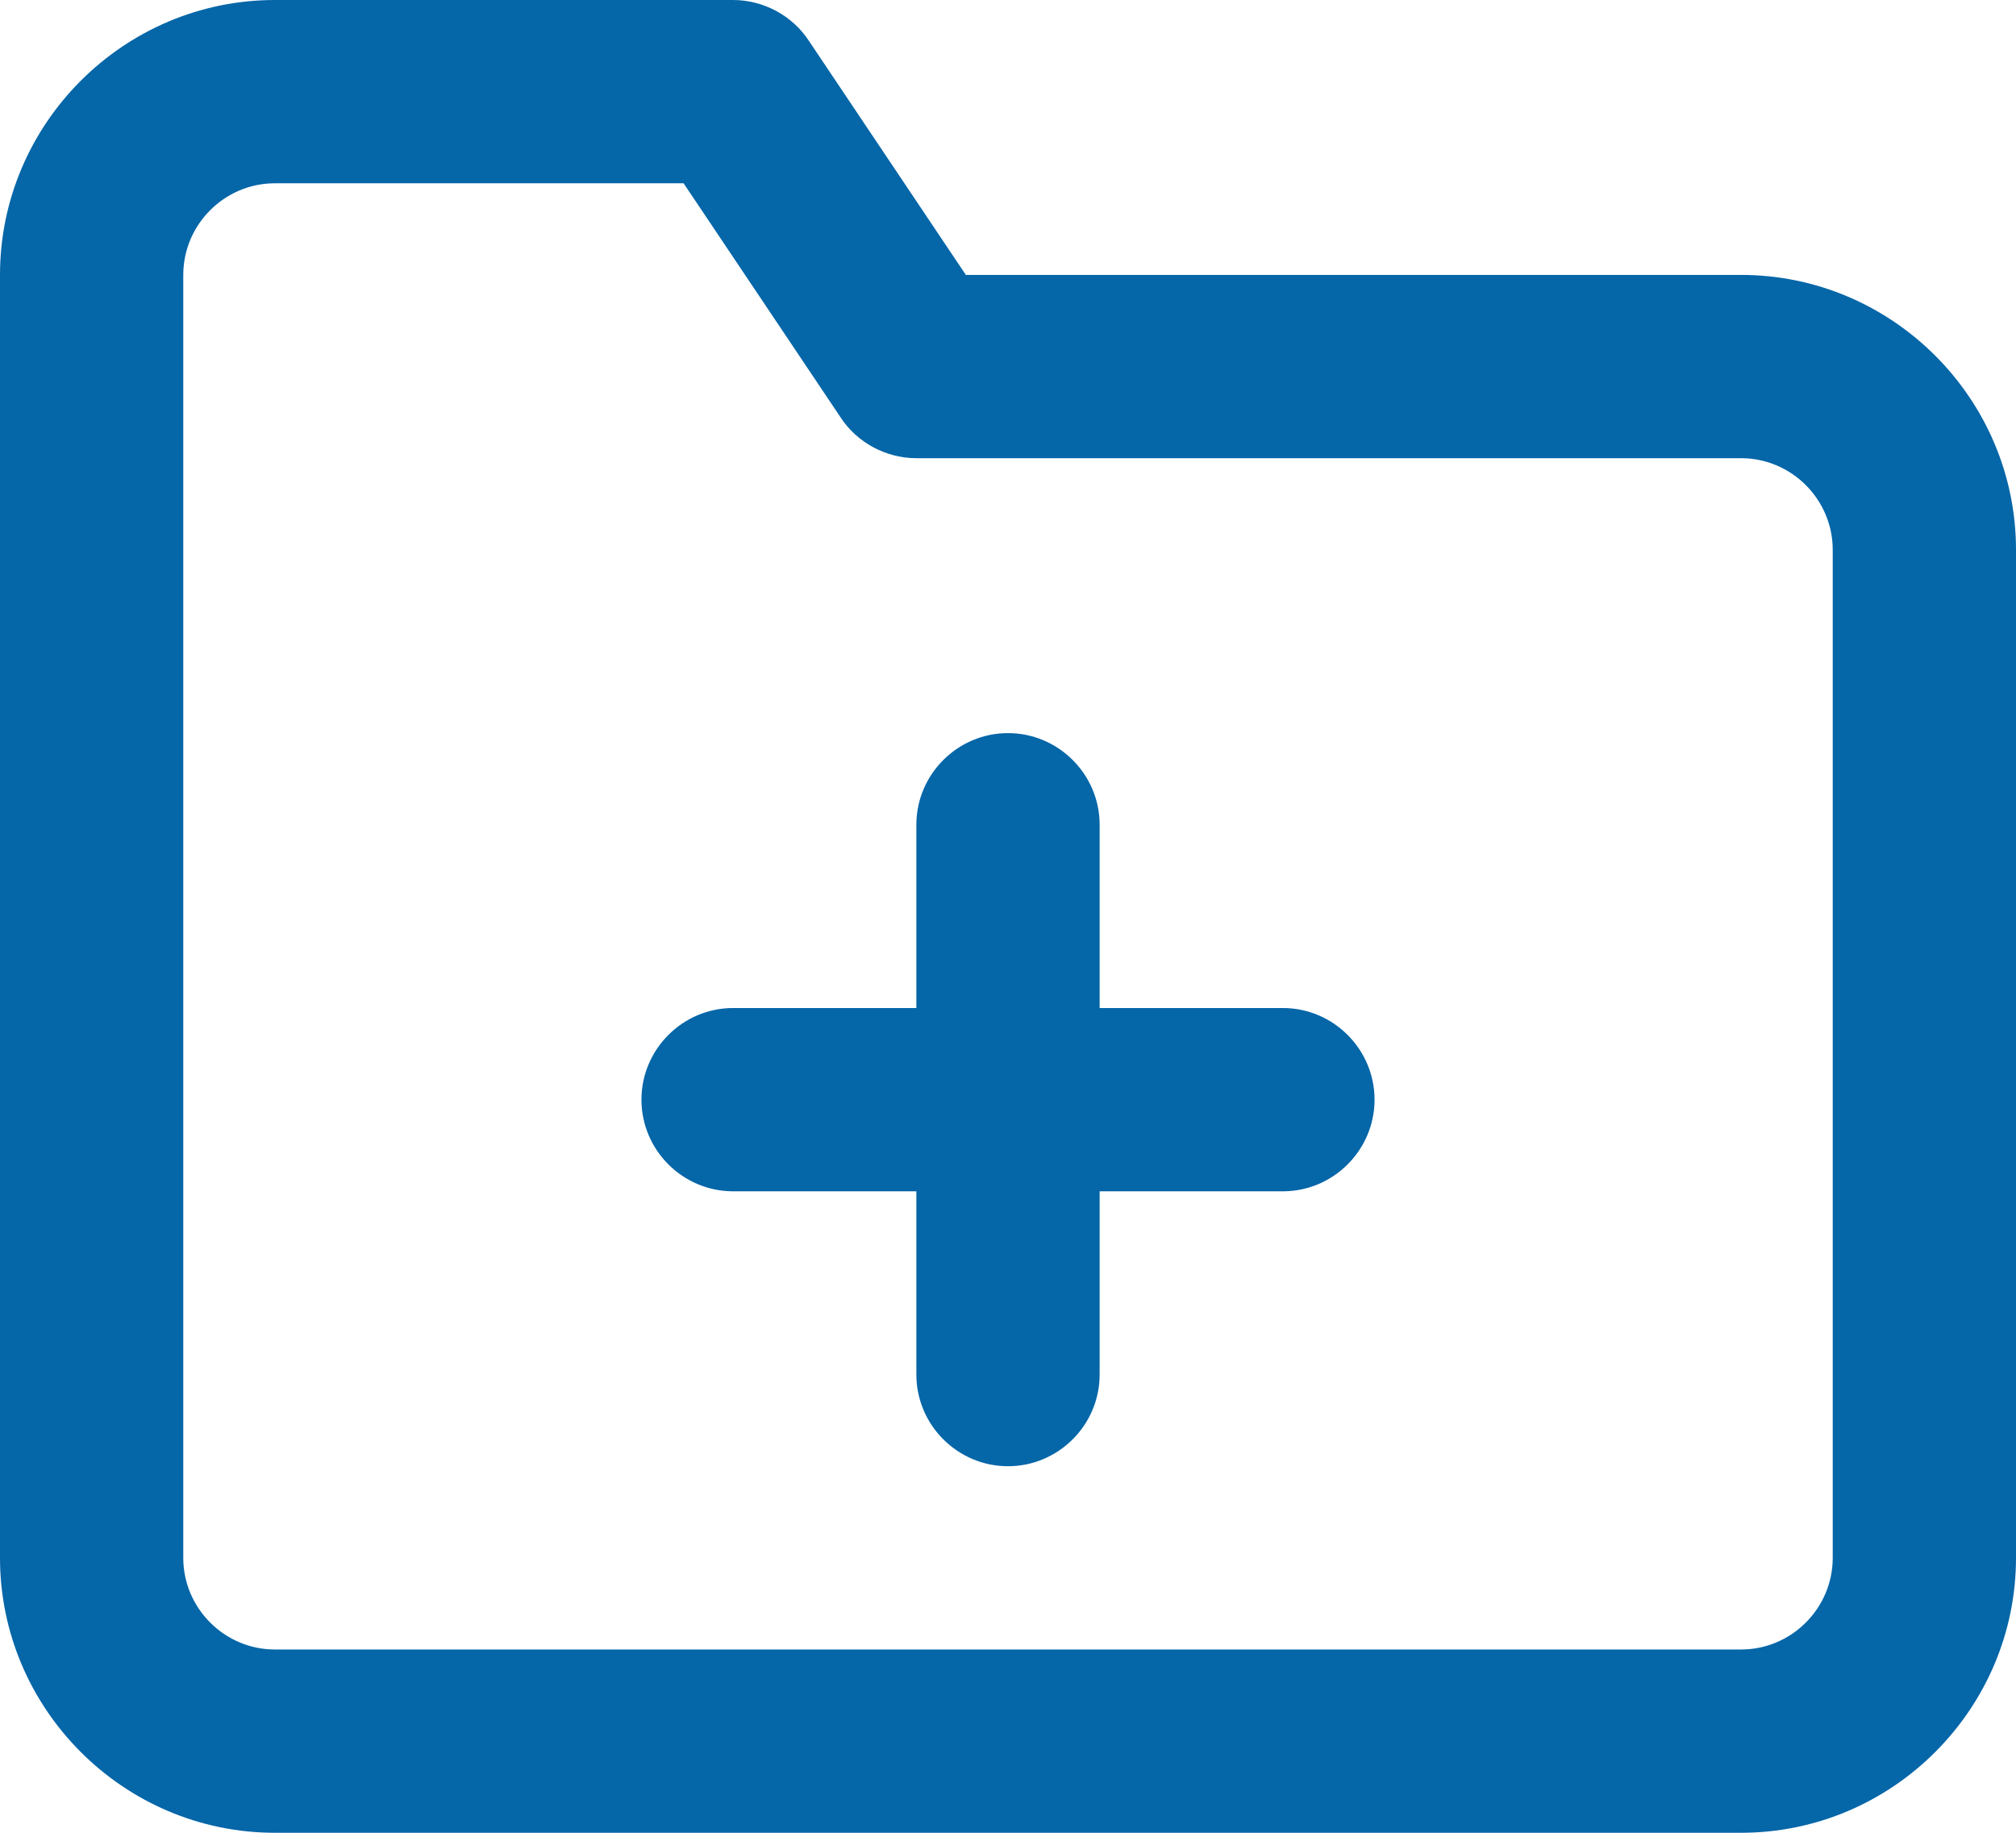
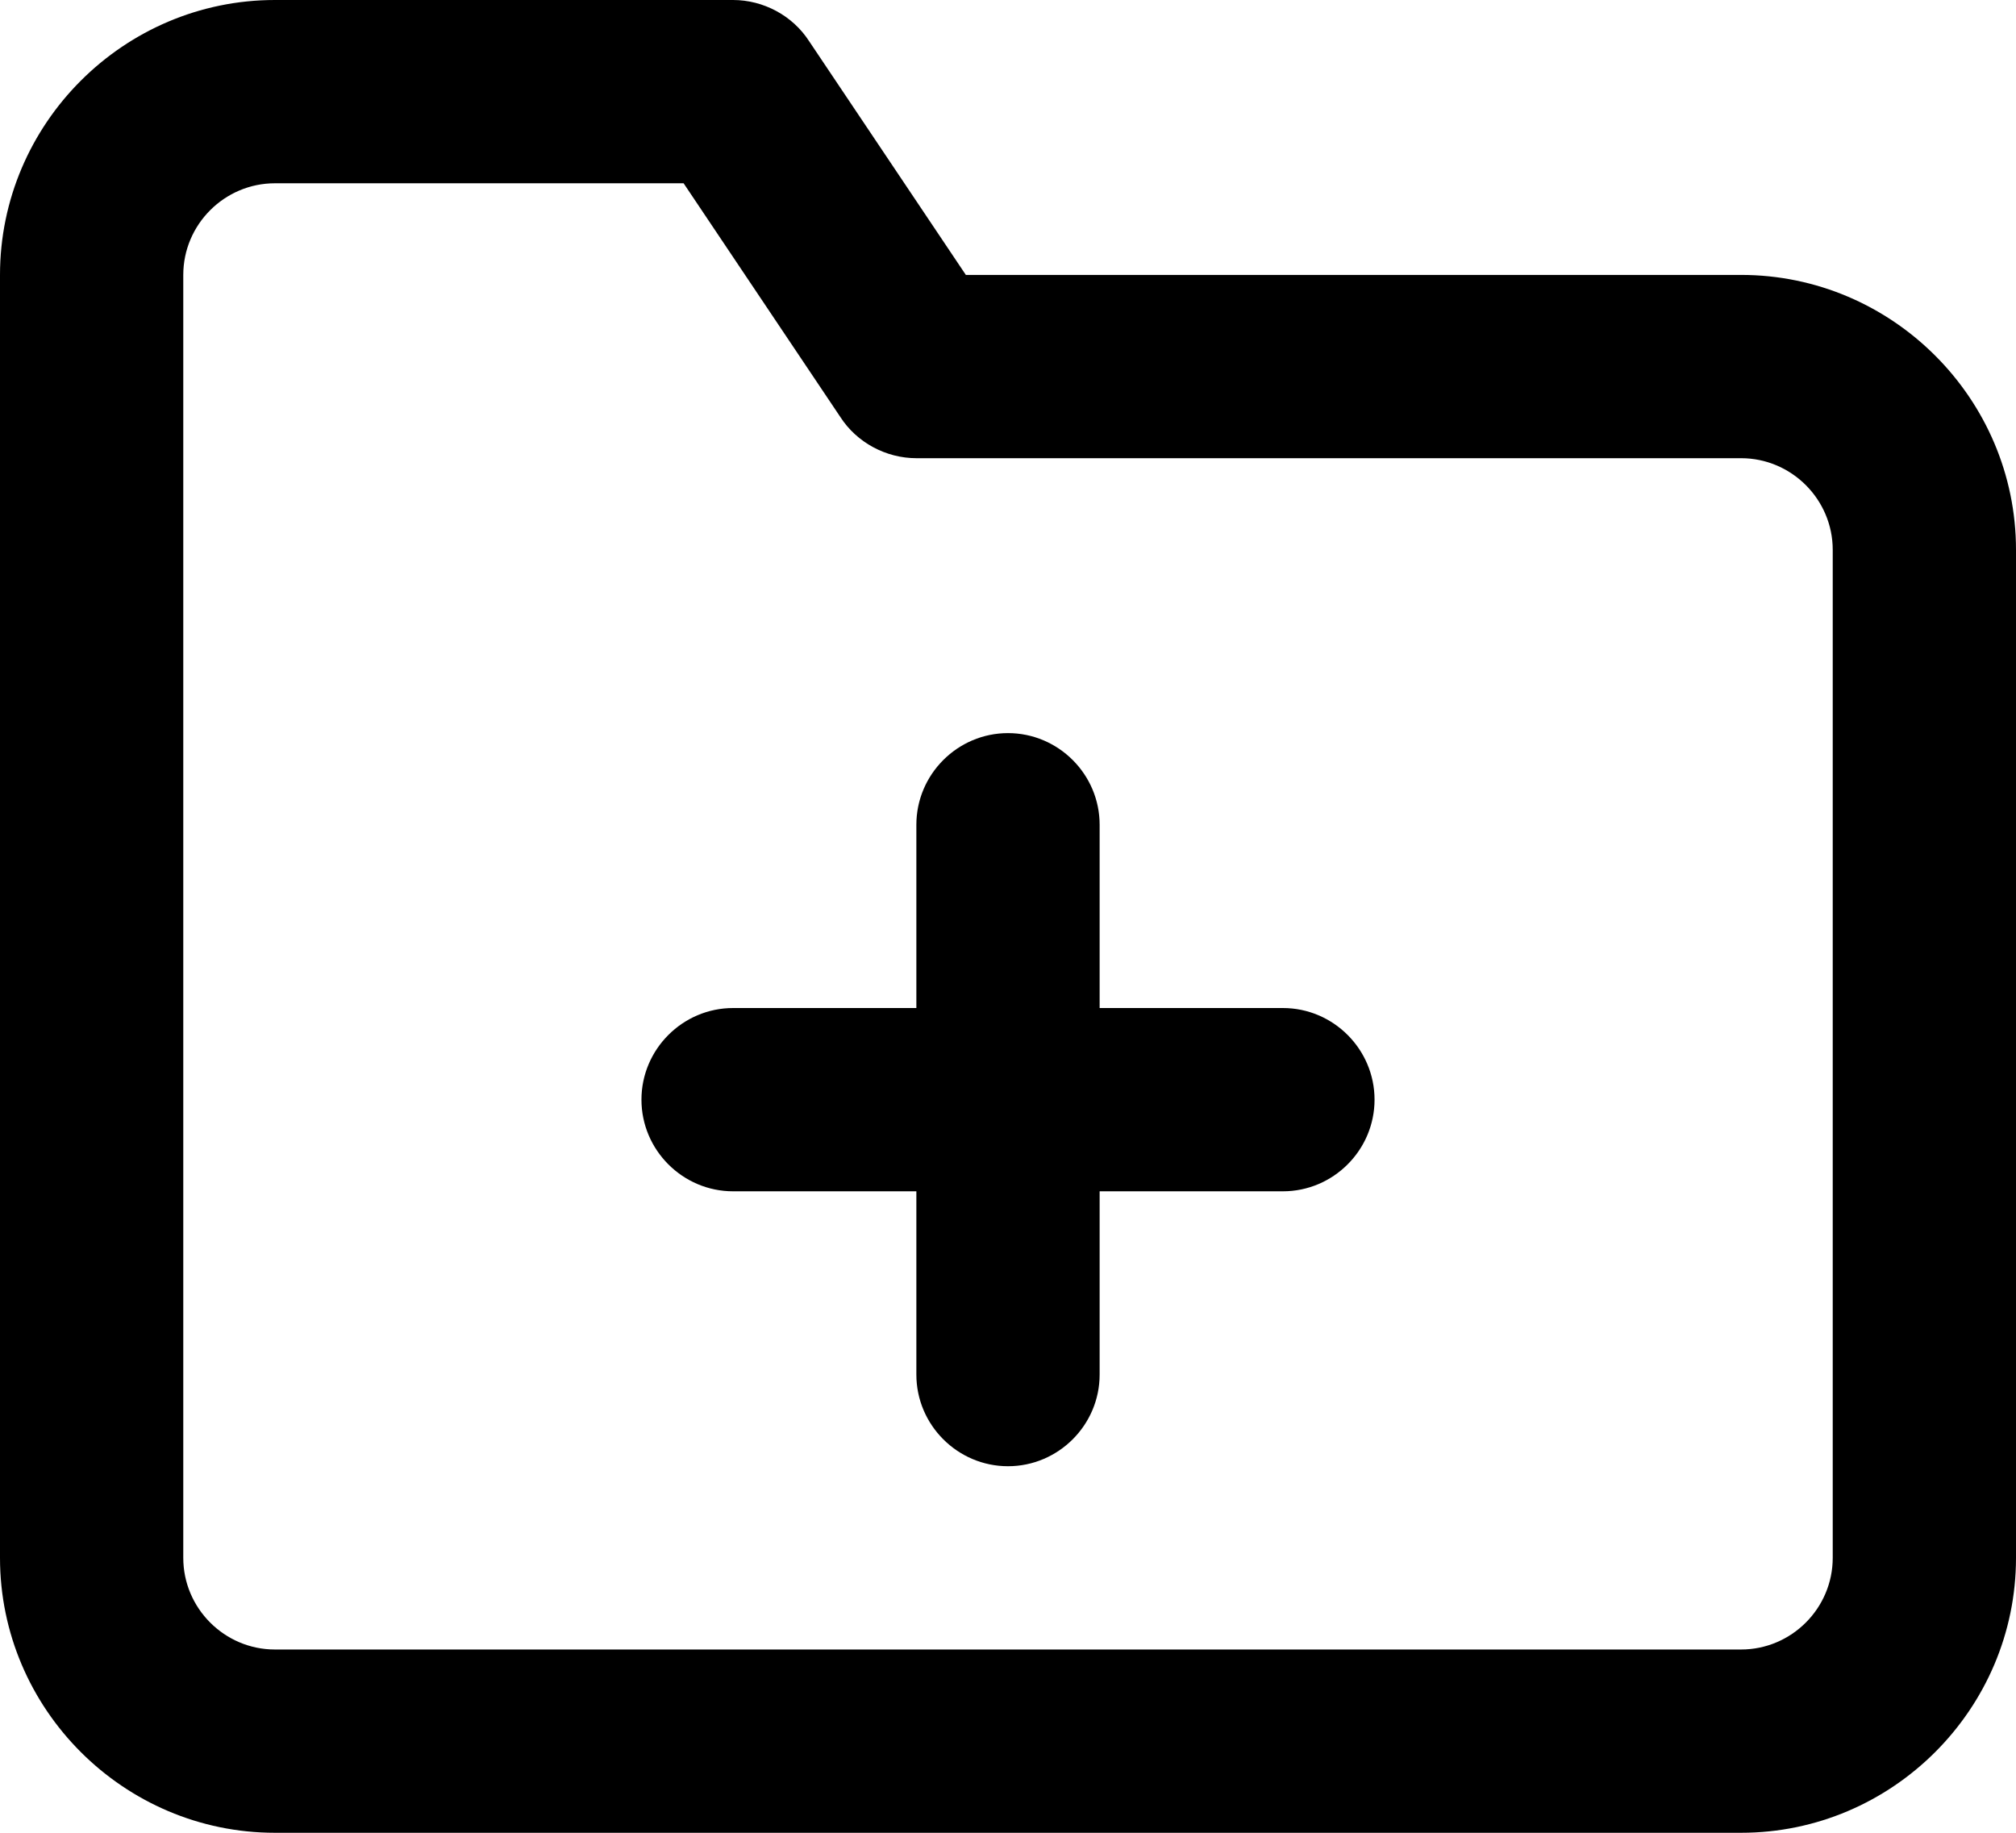
<svg xmlns="http://www.w3.org/2000/svg" width="22" height="20" viewBox="0 0 22 20" fill="none">
-   <path d="M19 20H3C1.35 20 0 18.65 0 17V3C0 1.35 1.35 0 3 0H8C8.33 0 8.65 0.17 8.83 0.45L10.54 3H19C20.65 3 22 4.35 22 6V17C22 18.65 20.65 20 19 20ZM3 2C2.45 2 2 2.45 2 3V17C2 17.55 2.45 18 3 18H19C19.55 18 20 17.55 20 17V6C20 5.45 19.55 5 19 5H10C9.67 5 9.35 4.83 9.17 4.55L7.46 2H3Z" fill="#0566A8" />
-   <path d="M11 16C10.45 16 10 15.55 10 15V9C10 8.45 10.45 8 11 8C11.55 8 12 8.45 12 9V15C12 15.55 11.55 16 11 16Z" fill="#0566A8" />
-   <path d="M14 13H8C7.45 13 7 12.55 7 12C7 11.45 7.45 11 8 11H14C14.55 11 15 11.45 15 12C15 12.55 14.55 13 14 13Z" fill="#0566A8" />
+   <path d="M19 20H3C1.35 20 0 18.65 0 17V3C0 1.35 1.35 0 3 0H8C8.33 0 8.65 0.17 8.83 0.45L10.54 3H19C20.65 3 22 4.35 22 6V17C22 18.65 20.65 20 19 20ZM3 2C2.45 2 2 2.45 2 3V17C2 17.55 2.45 18 3 18H19C19.55 18 20 17.55 20 17V6C20 5.45 19.55 5 19 5H10C9.67 5 9.35 4.83 9.17 4.55L7.46 2H3Z" fill="#000000" />
+   <path d="M11 16C10.45 16 10 15.55 10 15V9C10 8.45 10.45 8 11 8C11.55 8 12 8.45 12 9V15C12 15.55 11.55 16 11 16Z" fill="#000000" />
+   <path d="M14 13H8C7.45 13 7 12.55 7 12C7 11.45 7.45 11 8 11H14C14.55 11 15 11.45 15 12C15 12.55 14.55 13 14 13Z" fill="#000000" />
</svg>
